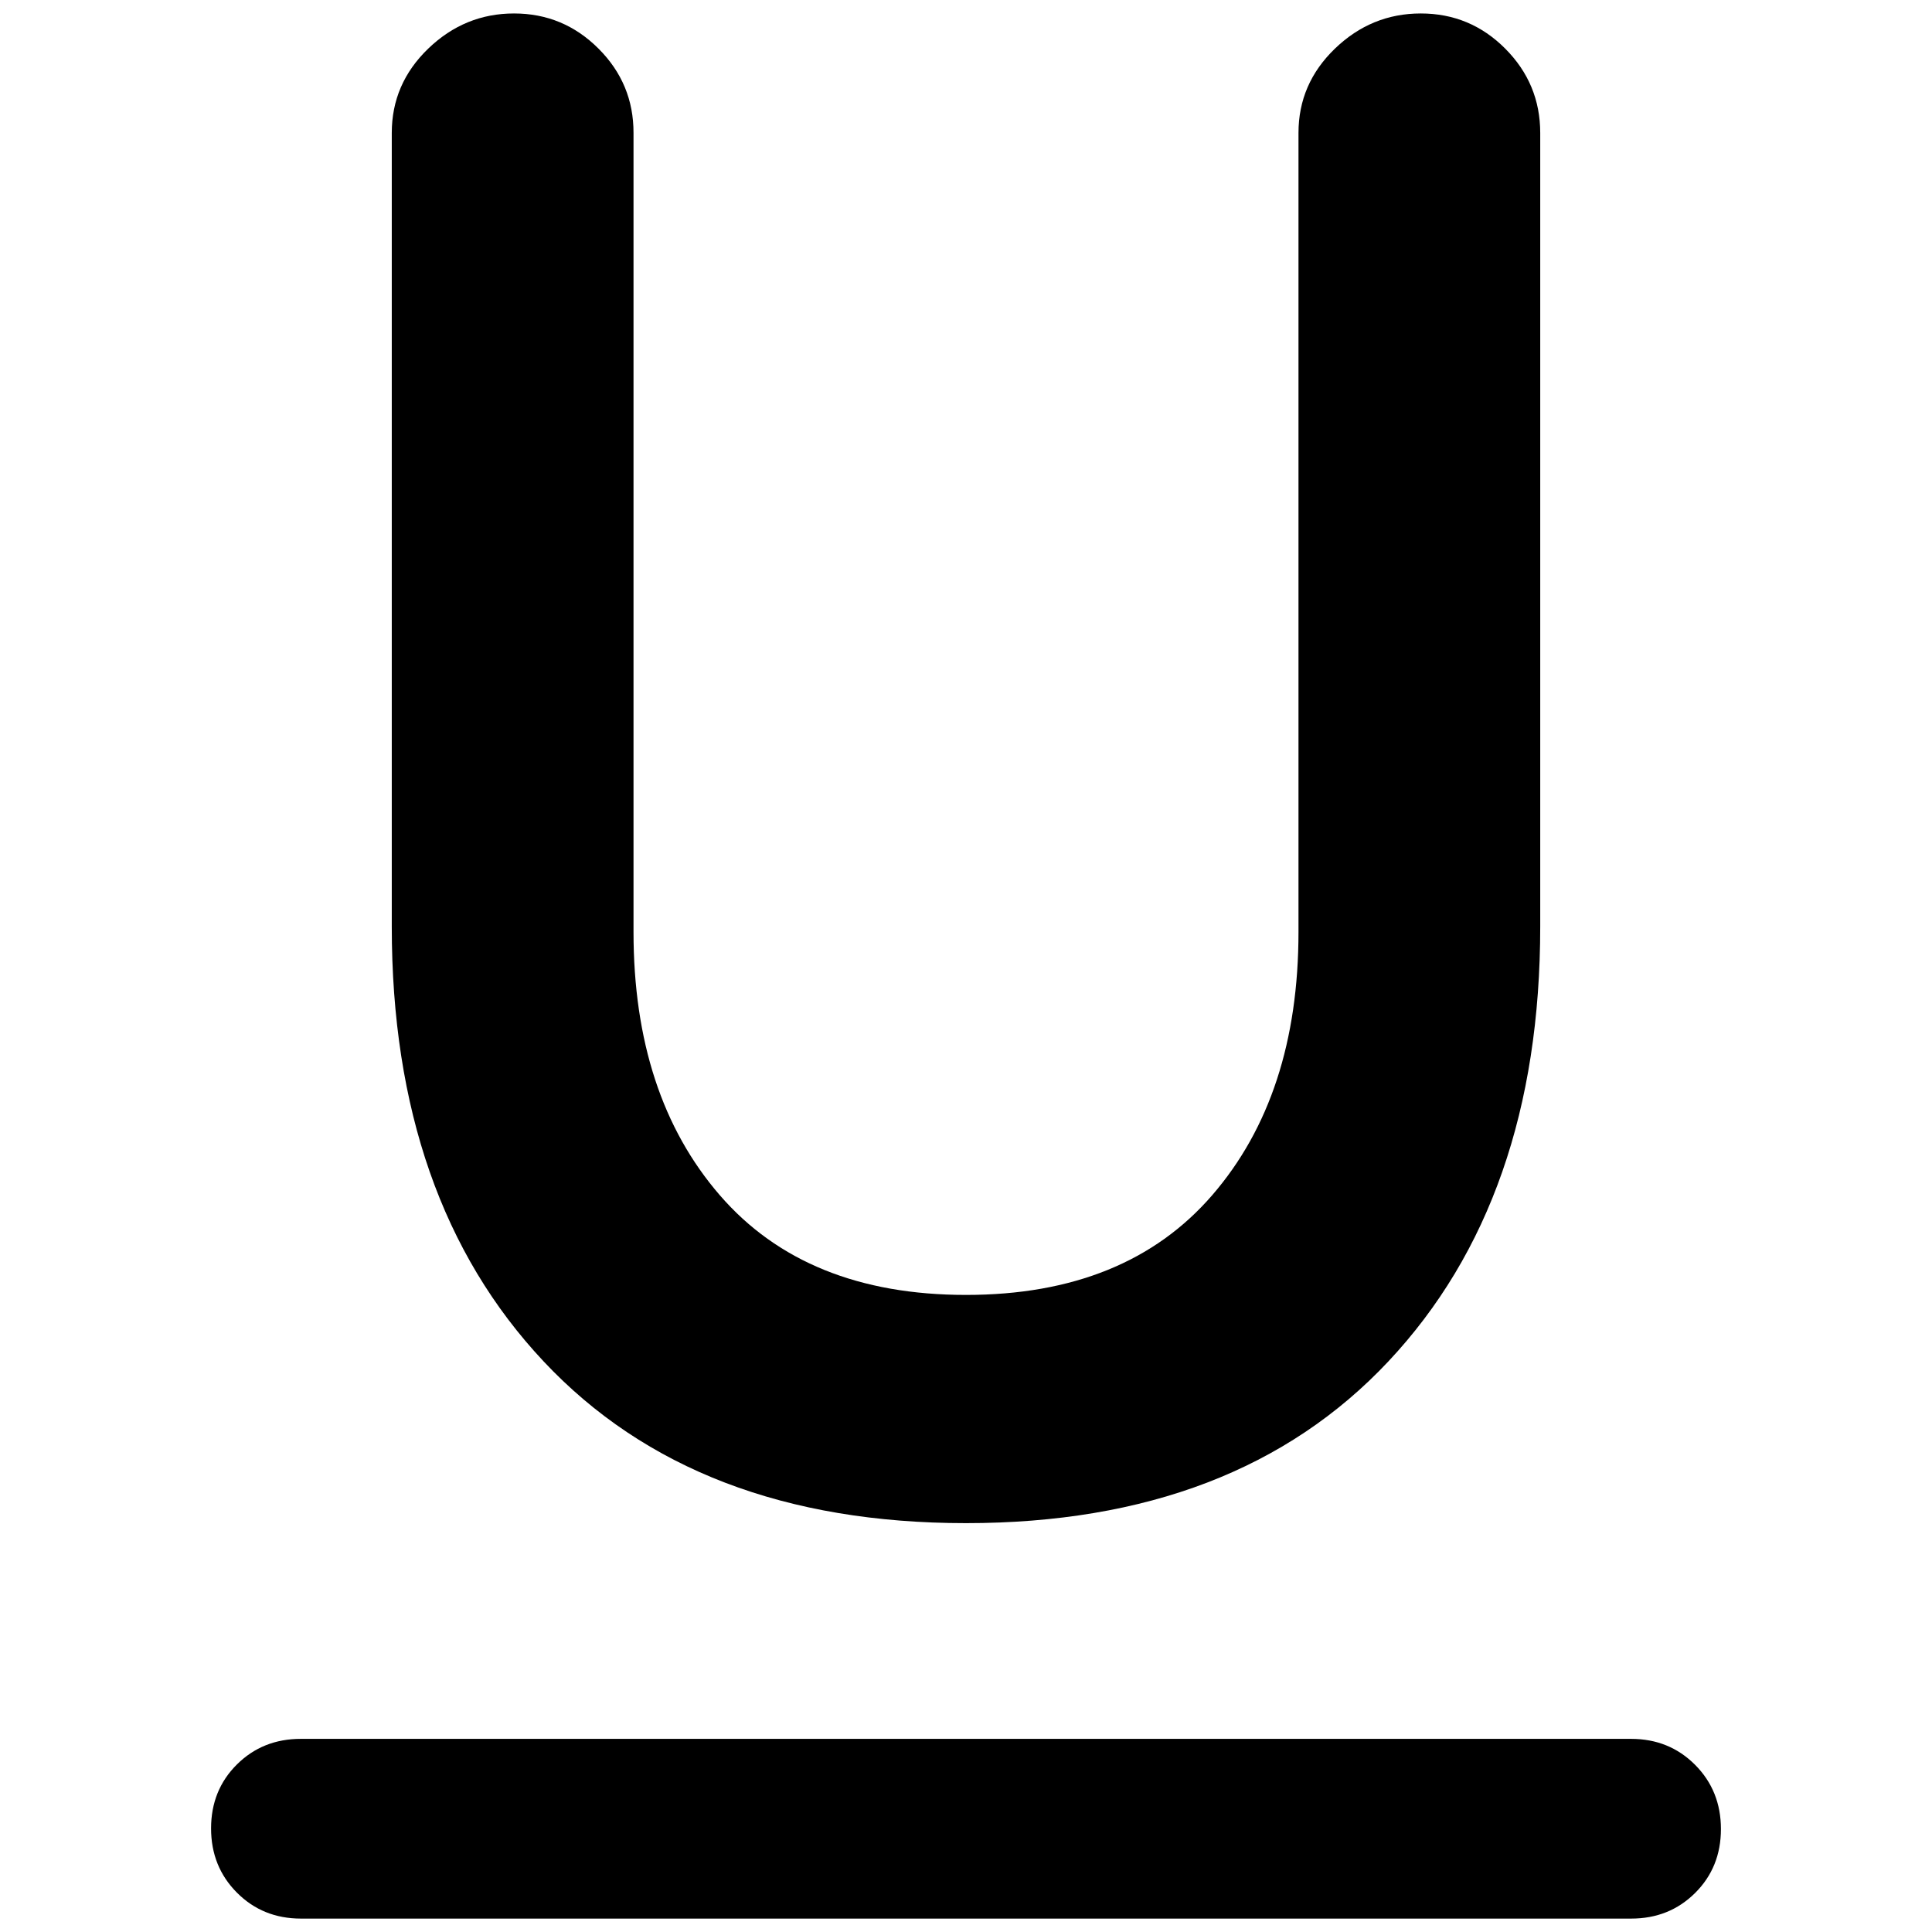
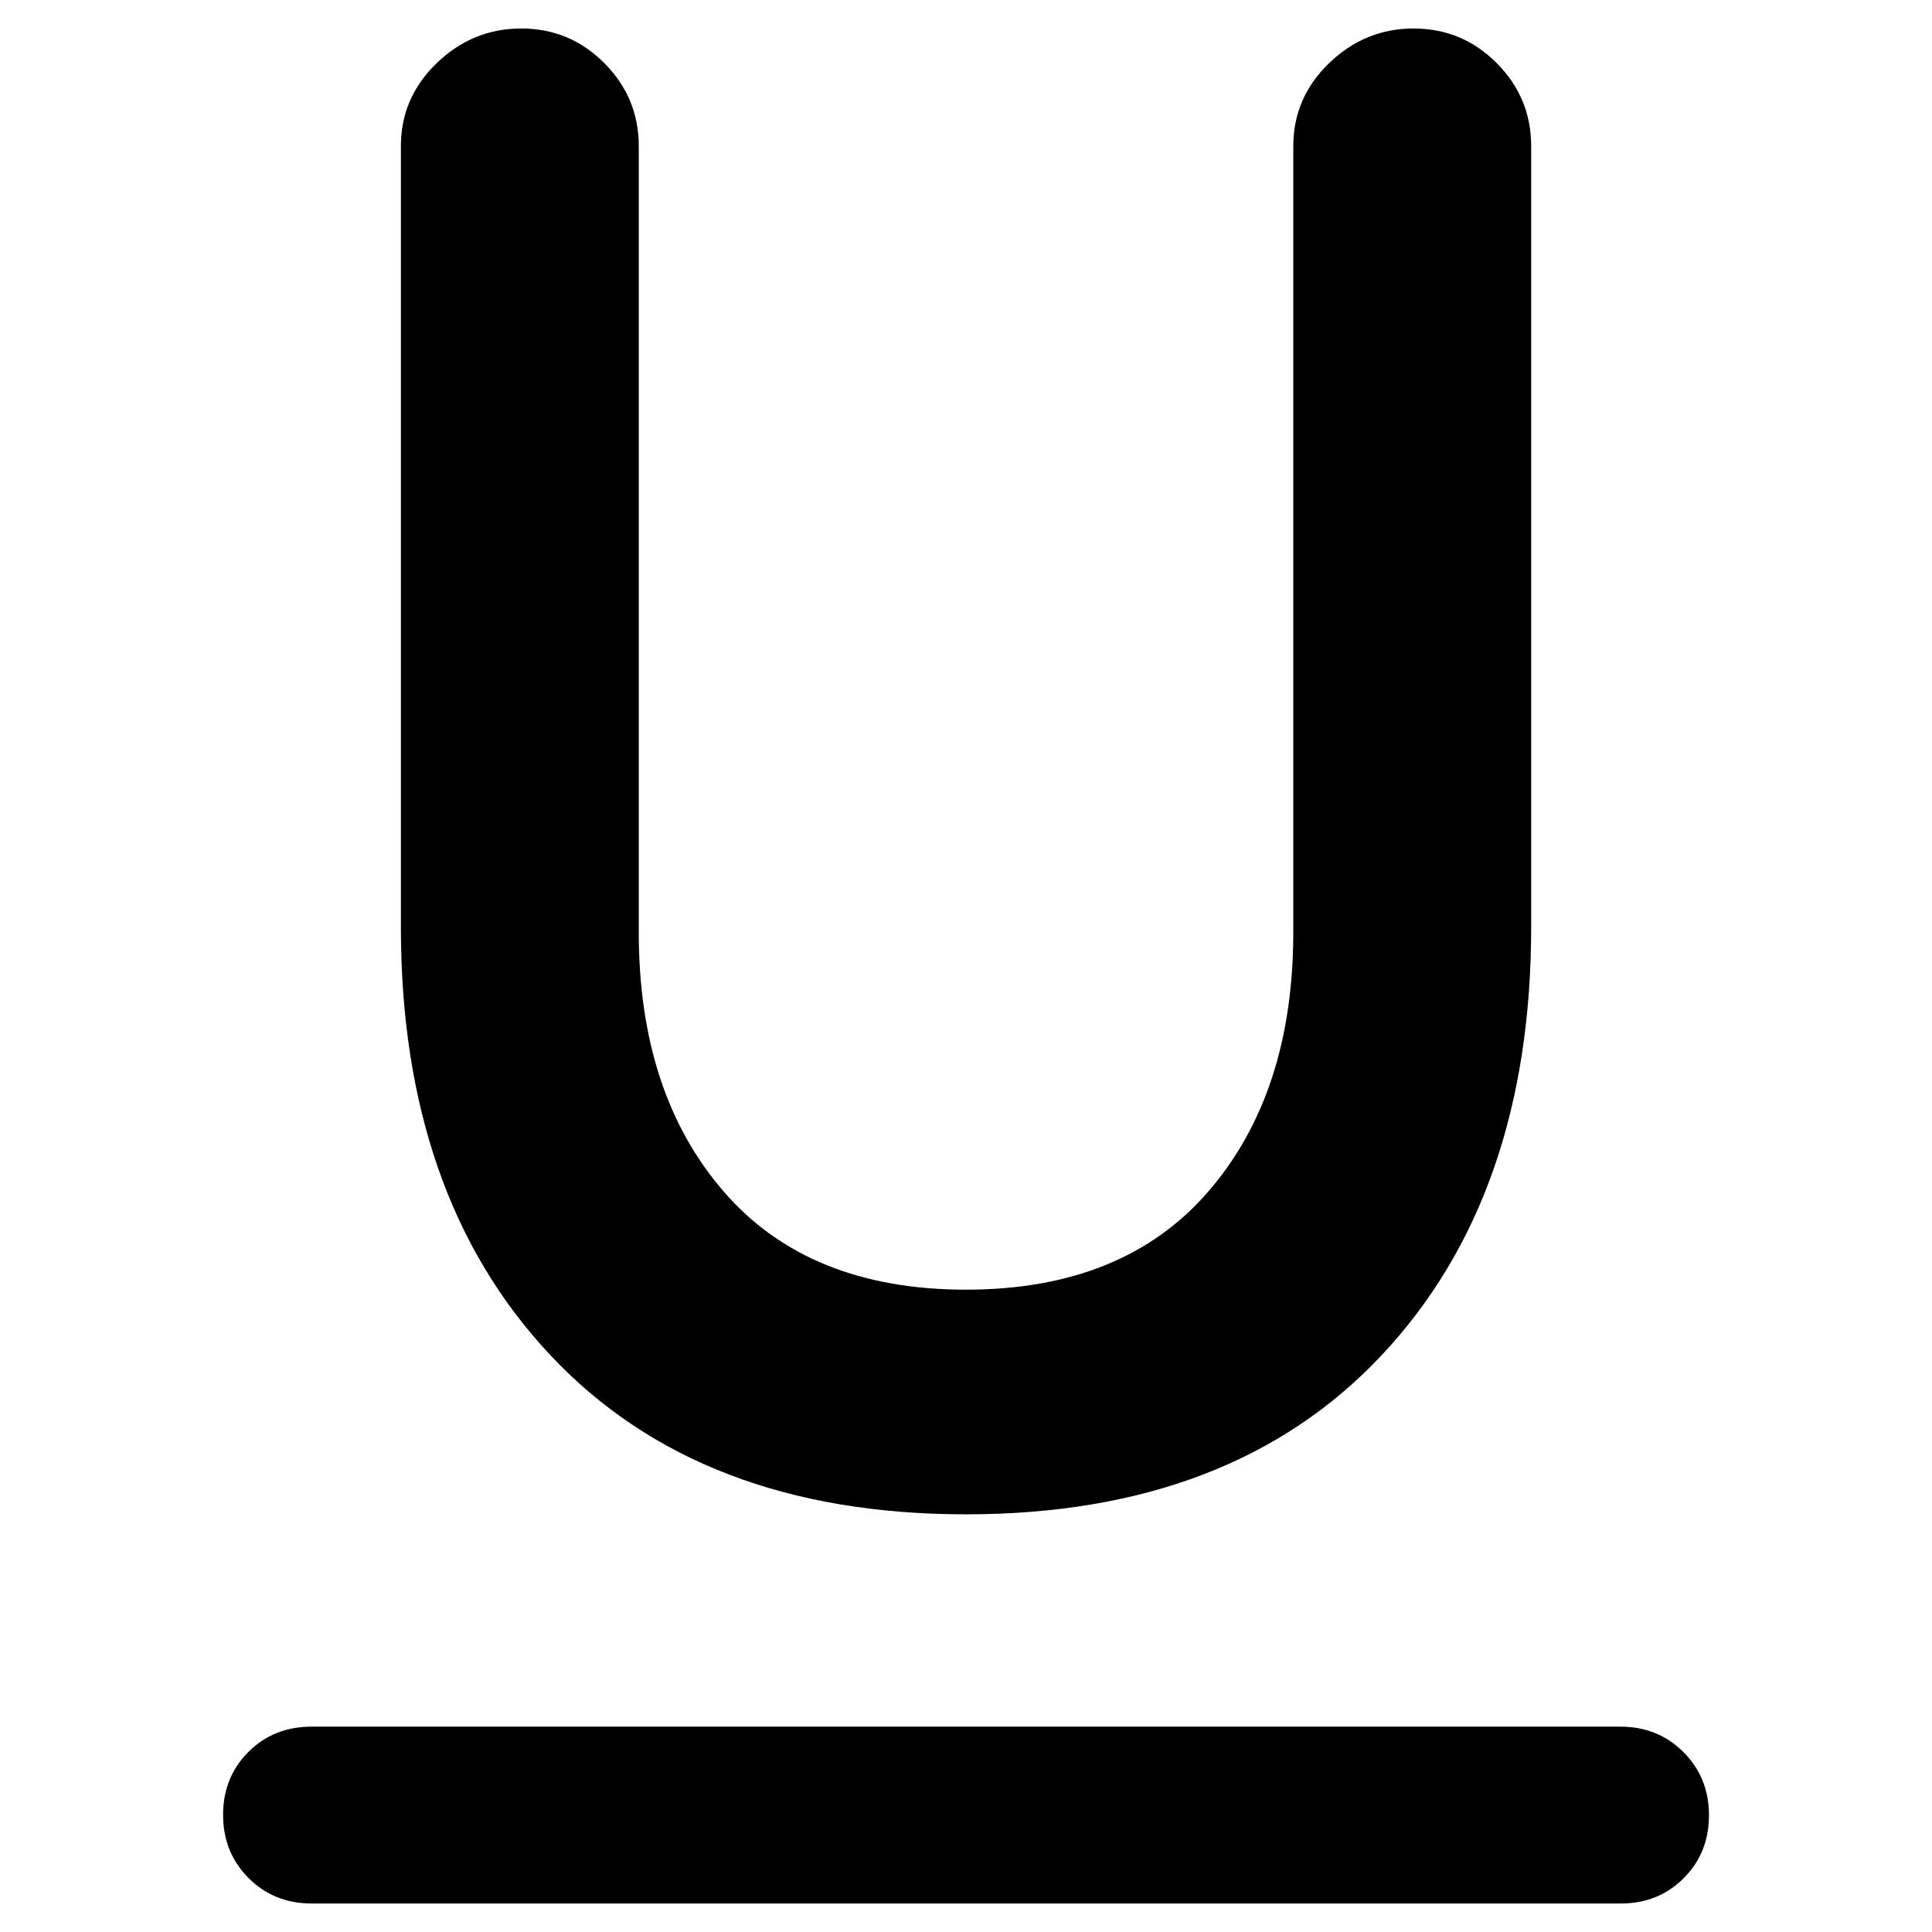
<svg xmlns="http://www.w3.org/2000/svg" version="1.1" width="32" height="32" viewBox="0 0 32 32">
-   <path d="M4.985 31.778q-0.633 0-1.061-0.43t-0.428-1.064 0.428-1.059 1.061-0.424h22.030q0.633 0 1.061 0.43t0.428 1.064-0.428 1.059-1.061 0.424h-22.030zM16 25.228q-4.48 0-6.996-2.679t-2.515-7.204v-13.143q0-0.815 0.604-1.397t1.421-0.582 1.399 0.582 0.58 1.397v13.233q0 2.709 1.429 4.361t4.078 1.652 4.078-1.652 1.429-4.361v-13.233q0-0.815 0.604-1.397t1.422-0.582 1.398 0.582 0.58 1.397v13.143q0 4.525-2.515 7.204t-6.996 2.679z" />
+   <path d="M5.16 31.528q-0.622 0-1.044-0.423t-0.421-1.047 0.421-1.042 1.044-0.417h21.681q0.622 0 1.044 0.423t0.421 1.047-0.421 1.042-1.044 0.417h-21.681zM16 25.082q-4.409 0-6.885-2.637t-2.475-7.090v-12.935q0-0.802 0.594-1.375t1.399-0.573 1.376 0.573 0.571 1.375v13.023q0 2.666 1.406 4.292t4.014 1.626 4.014-1.626 1.407-4.292v-13.023q0-0.802 0.594-1.375t1.399-0.573 1.376 0.573 0.571 1.375v12.935q0 4.453-2.475 7.090t-6.885 2.637z" />
</svg>
